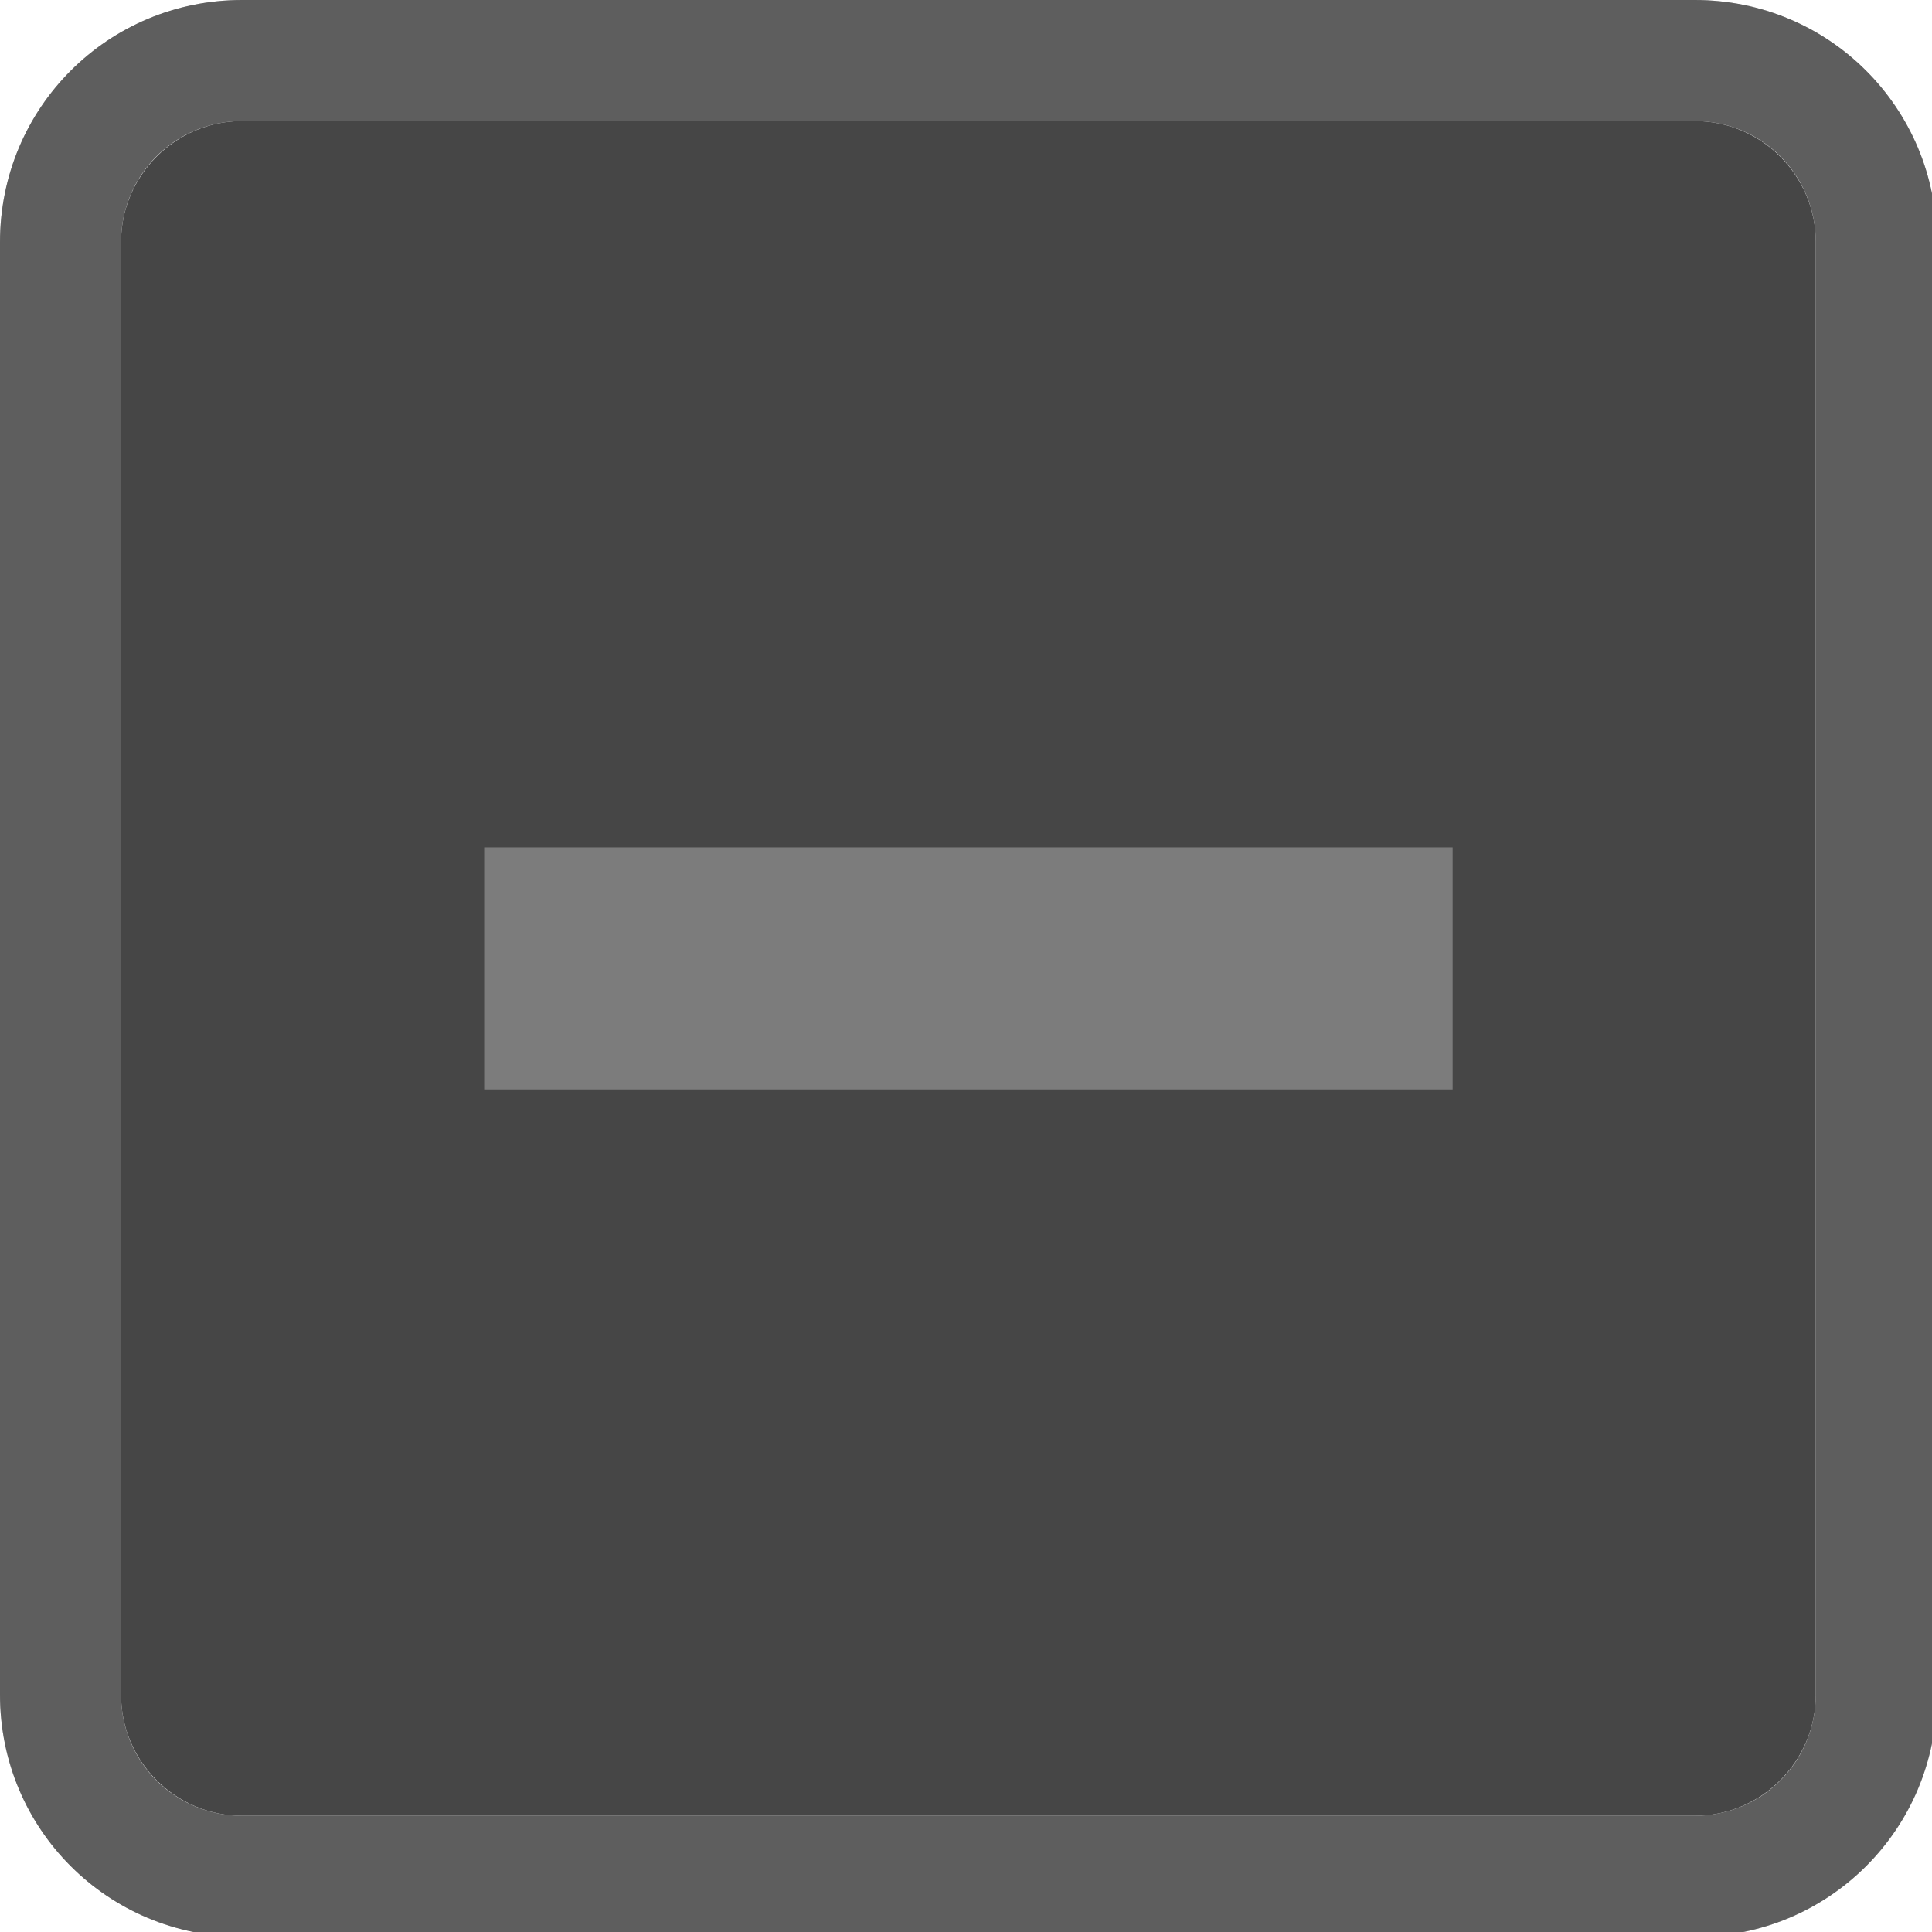
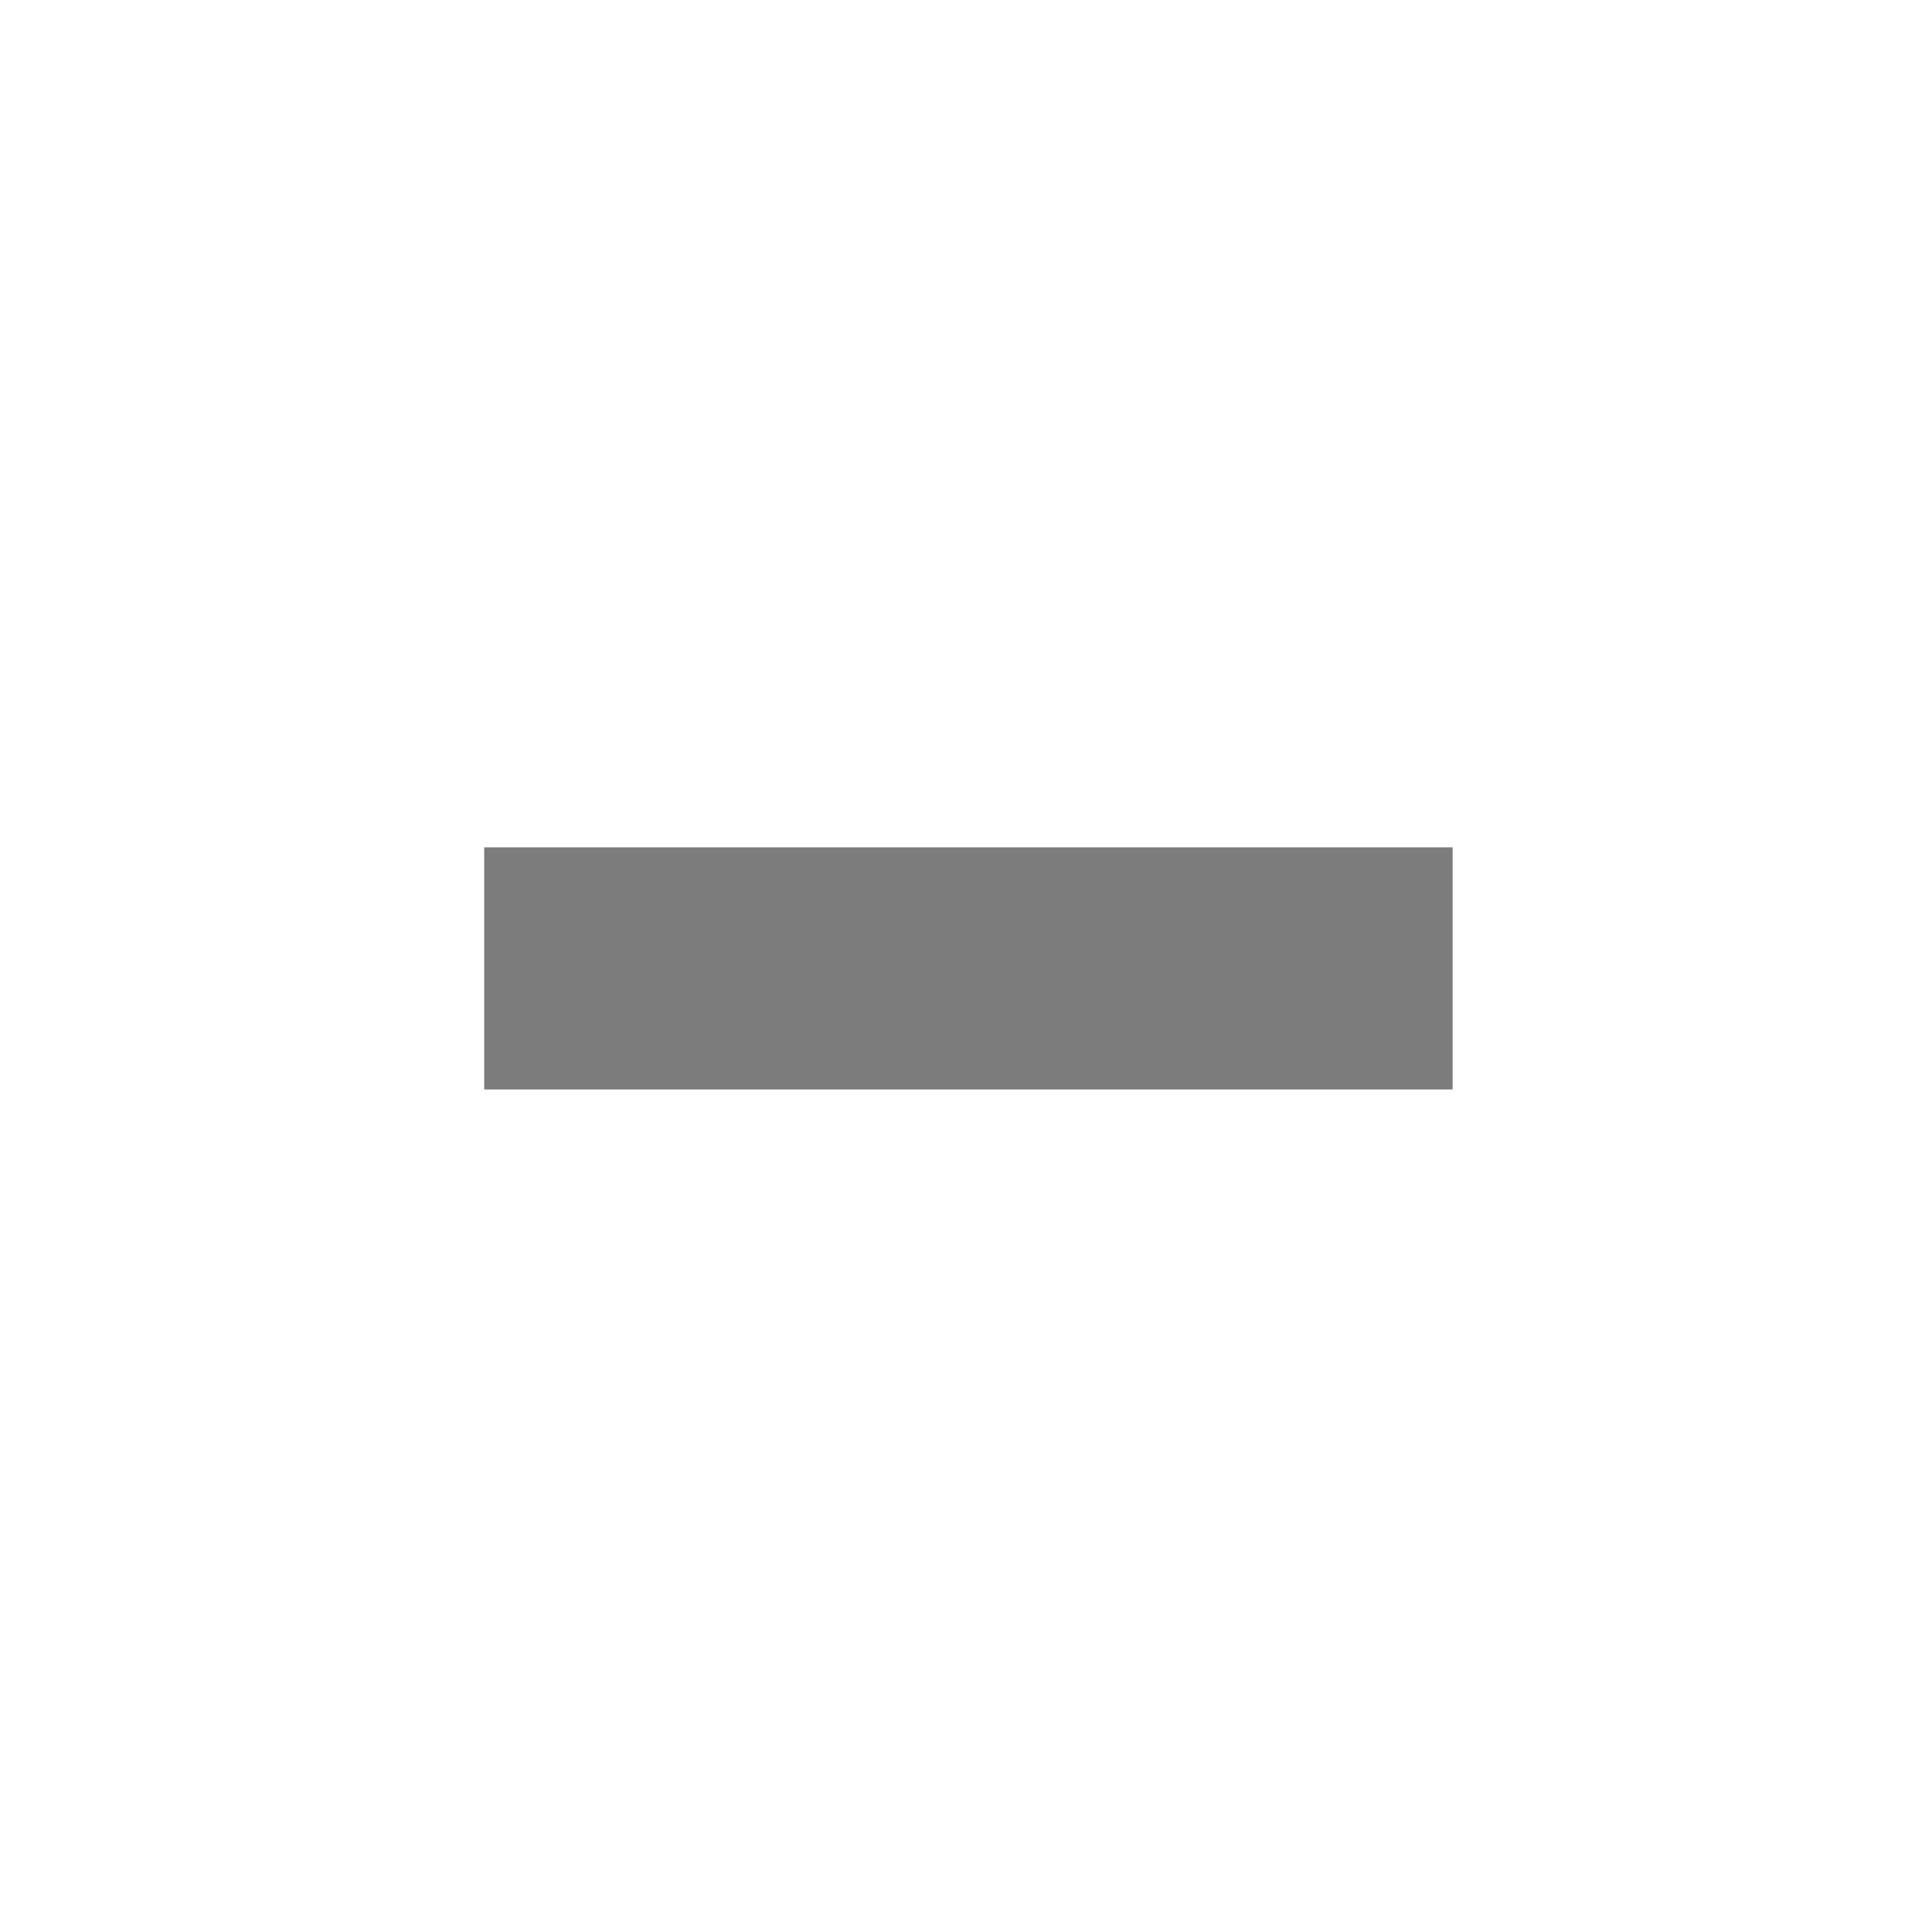
<svg xmlns="http://www.w3.org/2000/svg" width="133pt" height="133pt" viewBox="0 0 133 133" version="1.1">
  <g id="surface1">
-     <path style=" stroke:none;fill-rule:nonzero;fill:#464646;fill-opacity:1;" d="M 16.668 8.332 L 116.668 8.332 C 121.258 8.332 125 12.078 125 16.668 L 125 116.668 C 125 121.258 121.258 125 116.668 125 L 16.668 125 C 12.078 125 8.332 121.258 8.332 116.668 L 8.332 16.668 C 8.332 12.078 12.078 8.332 16.668 8.332 Z M 16.668 8.332 " />
-     <path style=" stroke:none;fill-rule:nonzero;fill:#252525;fill-opacity:1;" d="M 16.668 0 C 7.422 0 0 7.422 0 16.668 L 0 116.668 C 0 125.91 7.422 133.332 16.668 133.332 L 116.668 133.332 C 125.91 133.332 133.332 125.91 133.332 116.668 L 133.332 16.668 C 133.332 7.422 125.91 0 116.668 0 Z M 16.668 8.332 L 116.668 8.332 C 121.289 8.332 125 12.043 125 16.668 L 125 116.668 C 125 121.289 121.289 125 116.668 125 L 16.668 125 C 12.043 125 8.332 121.289 8.332 116.668 L 8.332 16.668 C 8.332 12.043 12.043 8.332 16.668 8.332 Z M 16.668 8.332 " />
-     <path style=" stroke:none;fill-rule:nonzero;fill:#e3e3e3;fill-opacity:0.30;" d="M 16.668 0 C 7.422 0 0 7.422 0 16.668 L 0 116.668 C 0 125.91 7.422 133.332 16.668 133.332 L 116.668 133.332 C 125.91 133.332 133.332 125.91 133.332 116.668 L 133.332 16.668 C 133.332 7.422 125.91 0 116.668 0 Z M 16.668 8.332 L 116.668 8.332 C 121.289 8.332 125 12.043 125 16.668 L 125 116.668 C 125 121.289 121.289 125 116.668 125 L 16.668 125 C 12.043 125 8.332 121.289 8.332 116.668 L 8.332 16.668 C 8.332 12.043 12.043 8.332 16.668 8.332 Z M 16.668 8.332 " />
    <path style=" stroke:none;fill-rule:nonzero;fill:#7c7c7c;fill-opacity:1;" d="M 33.332 58.332 L 100 58.332 L 100 75 L 33.332 75 Z M 33.332 58.332 " />
  </g>
</svg>
